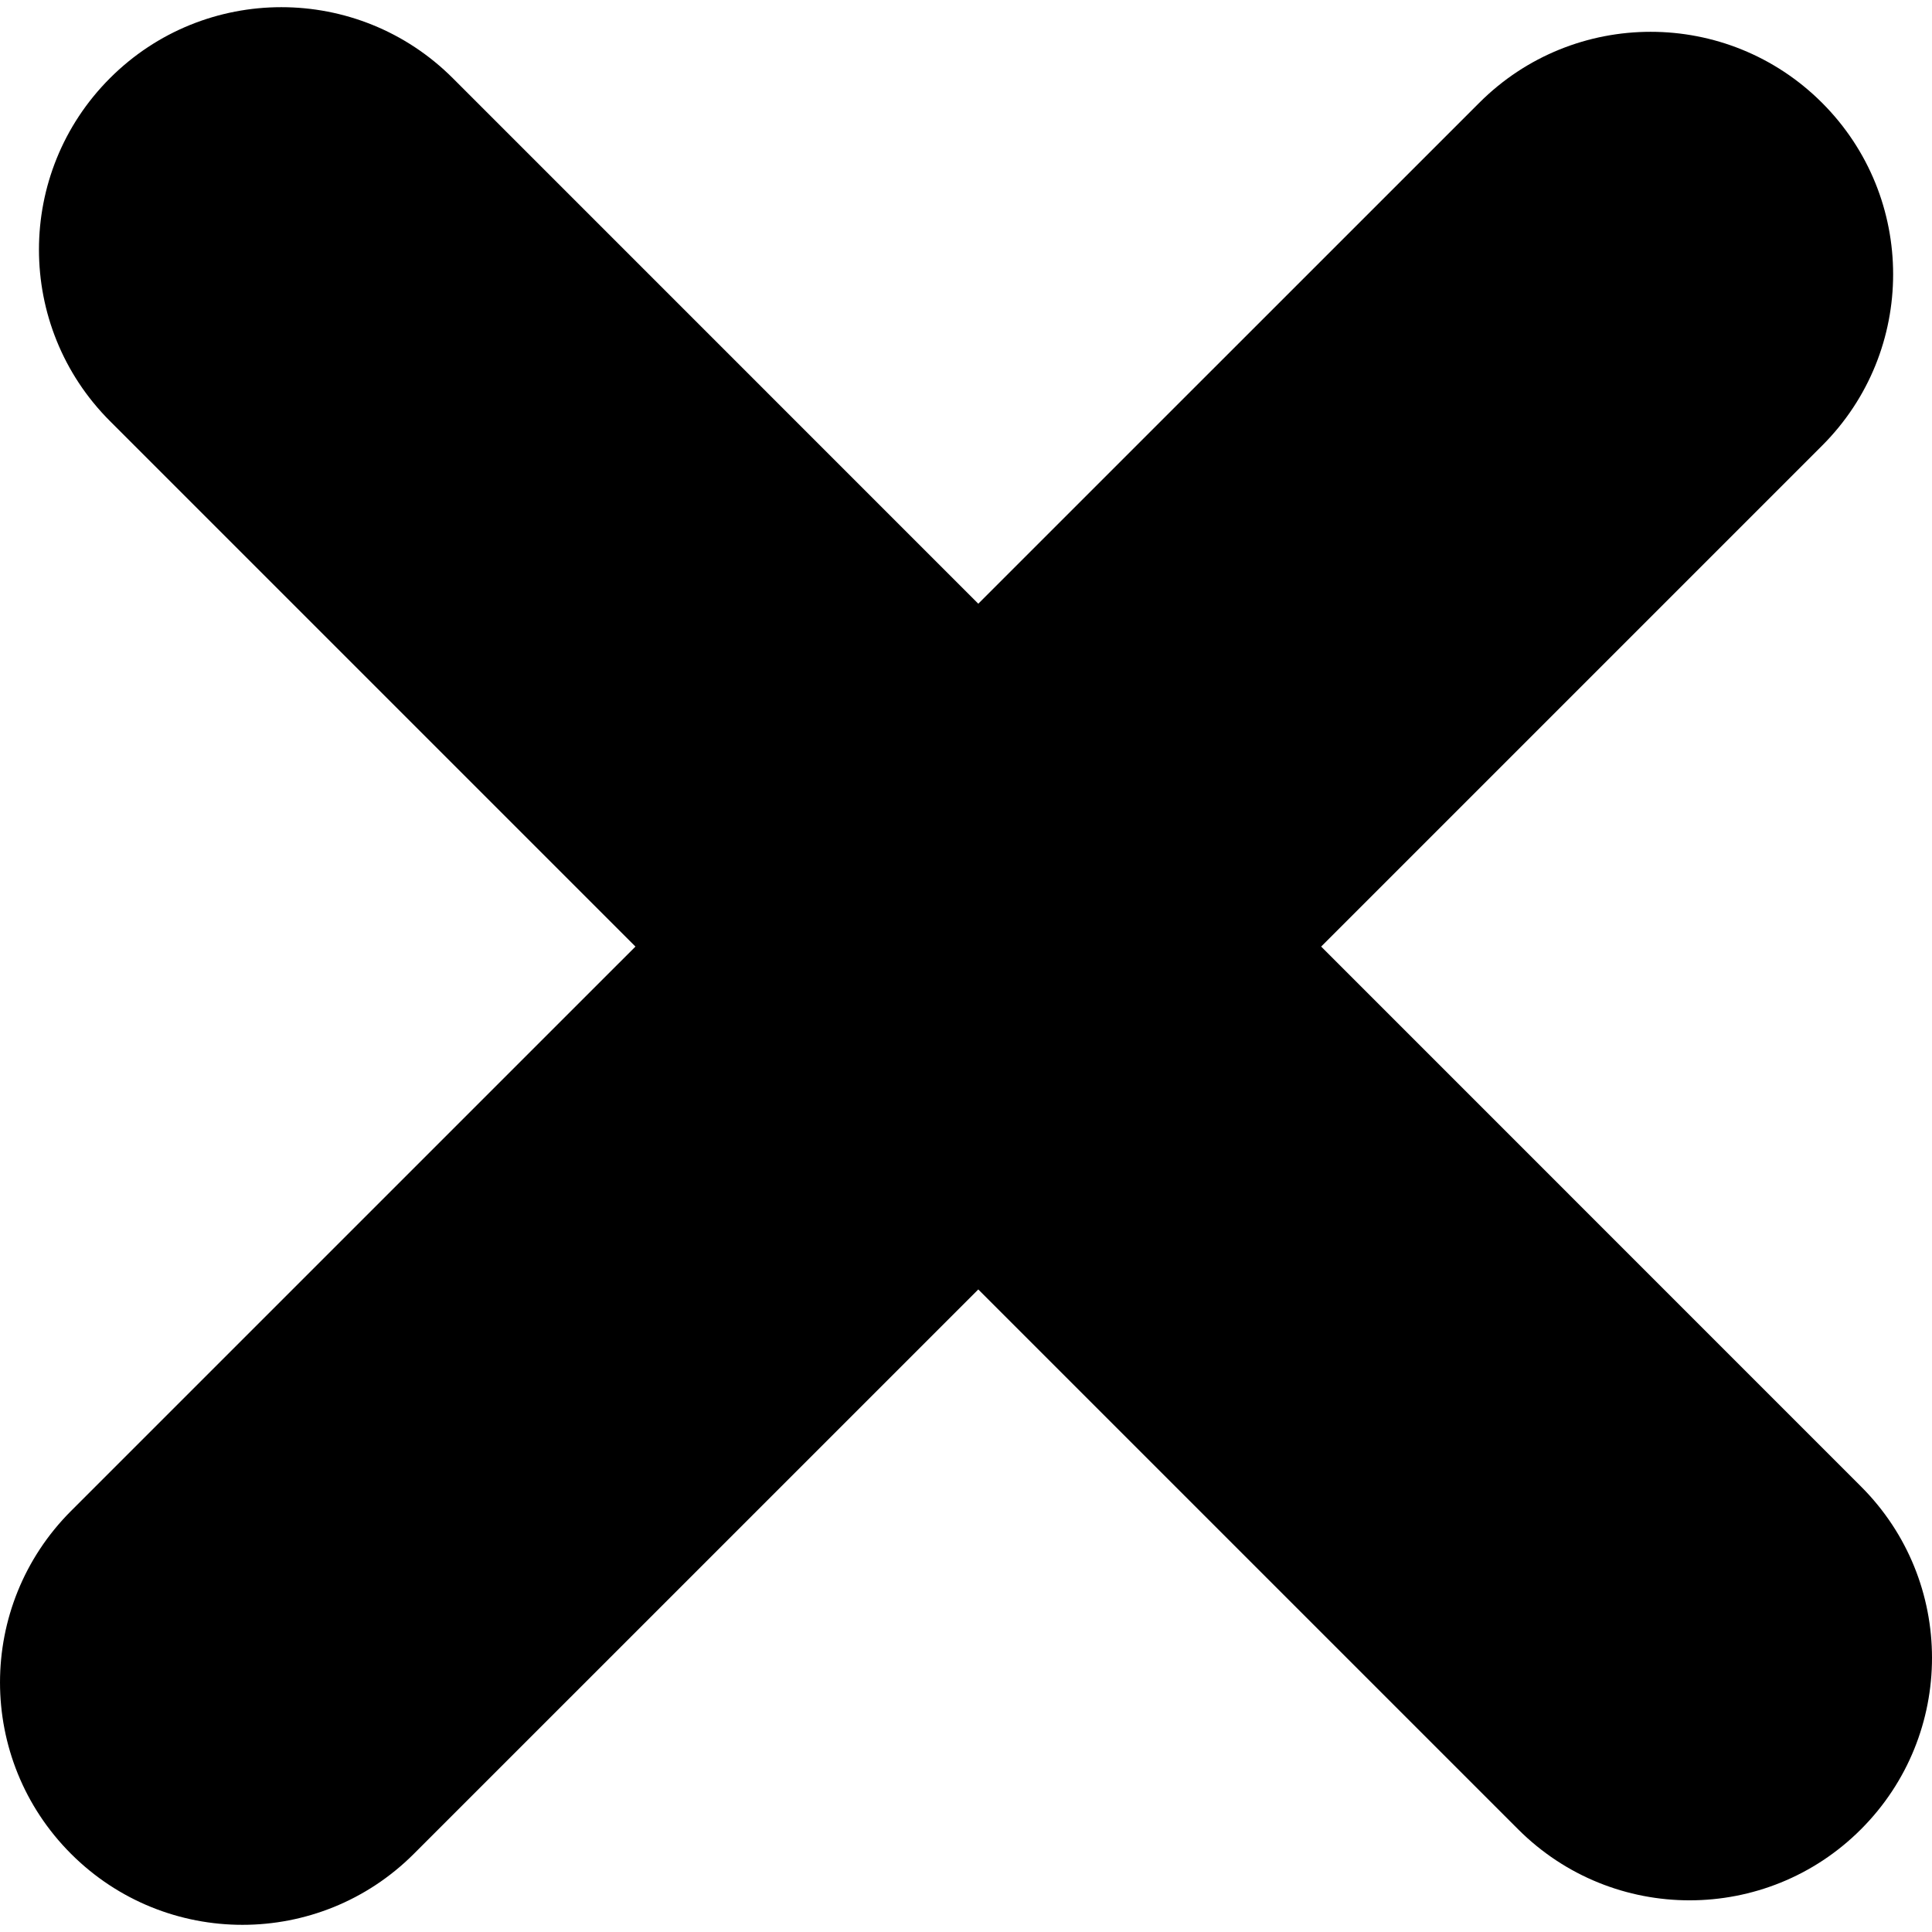
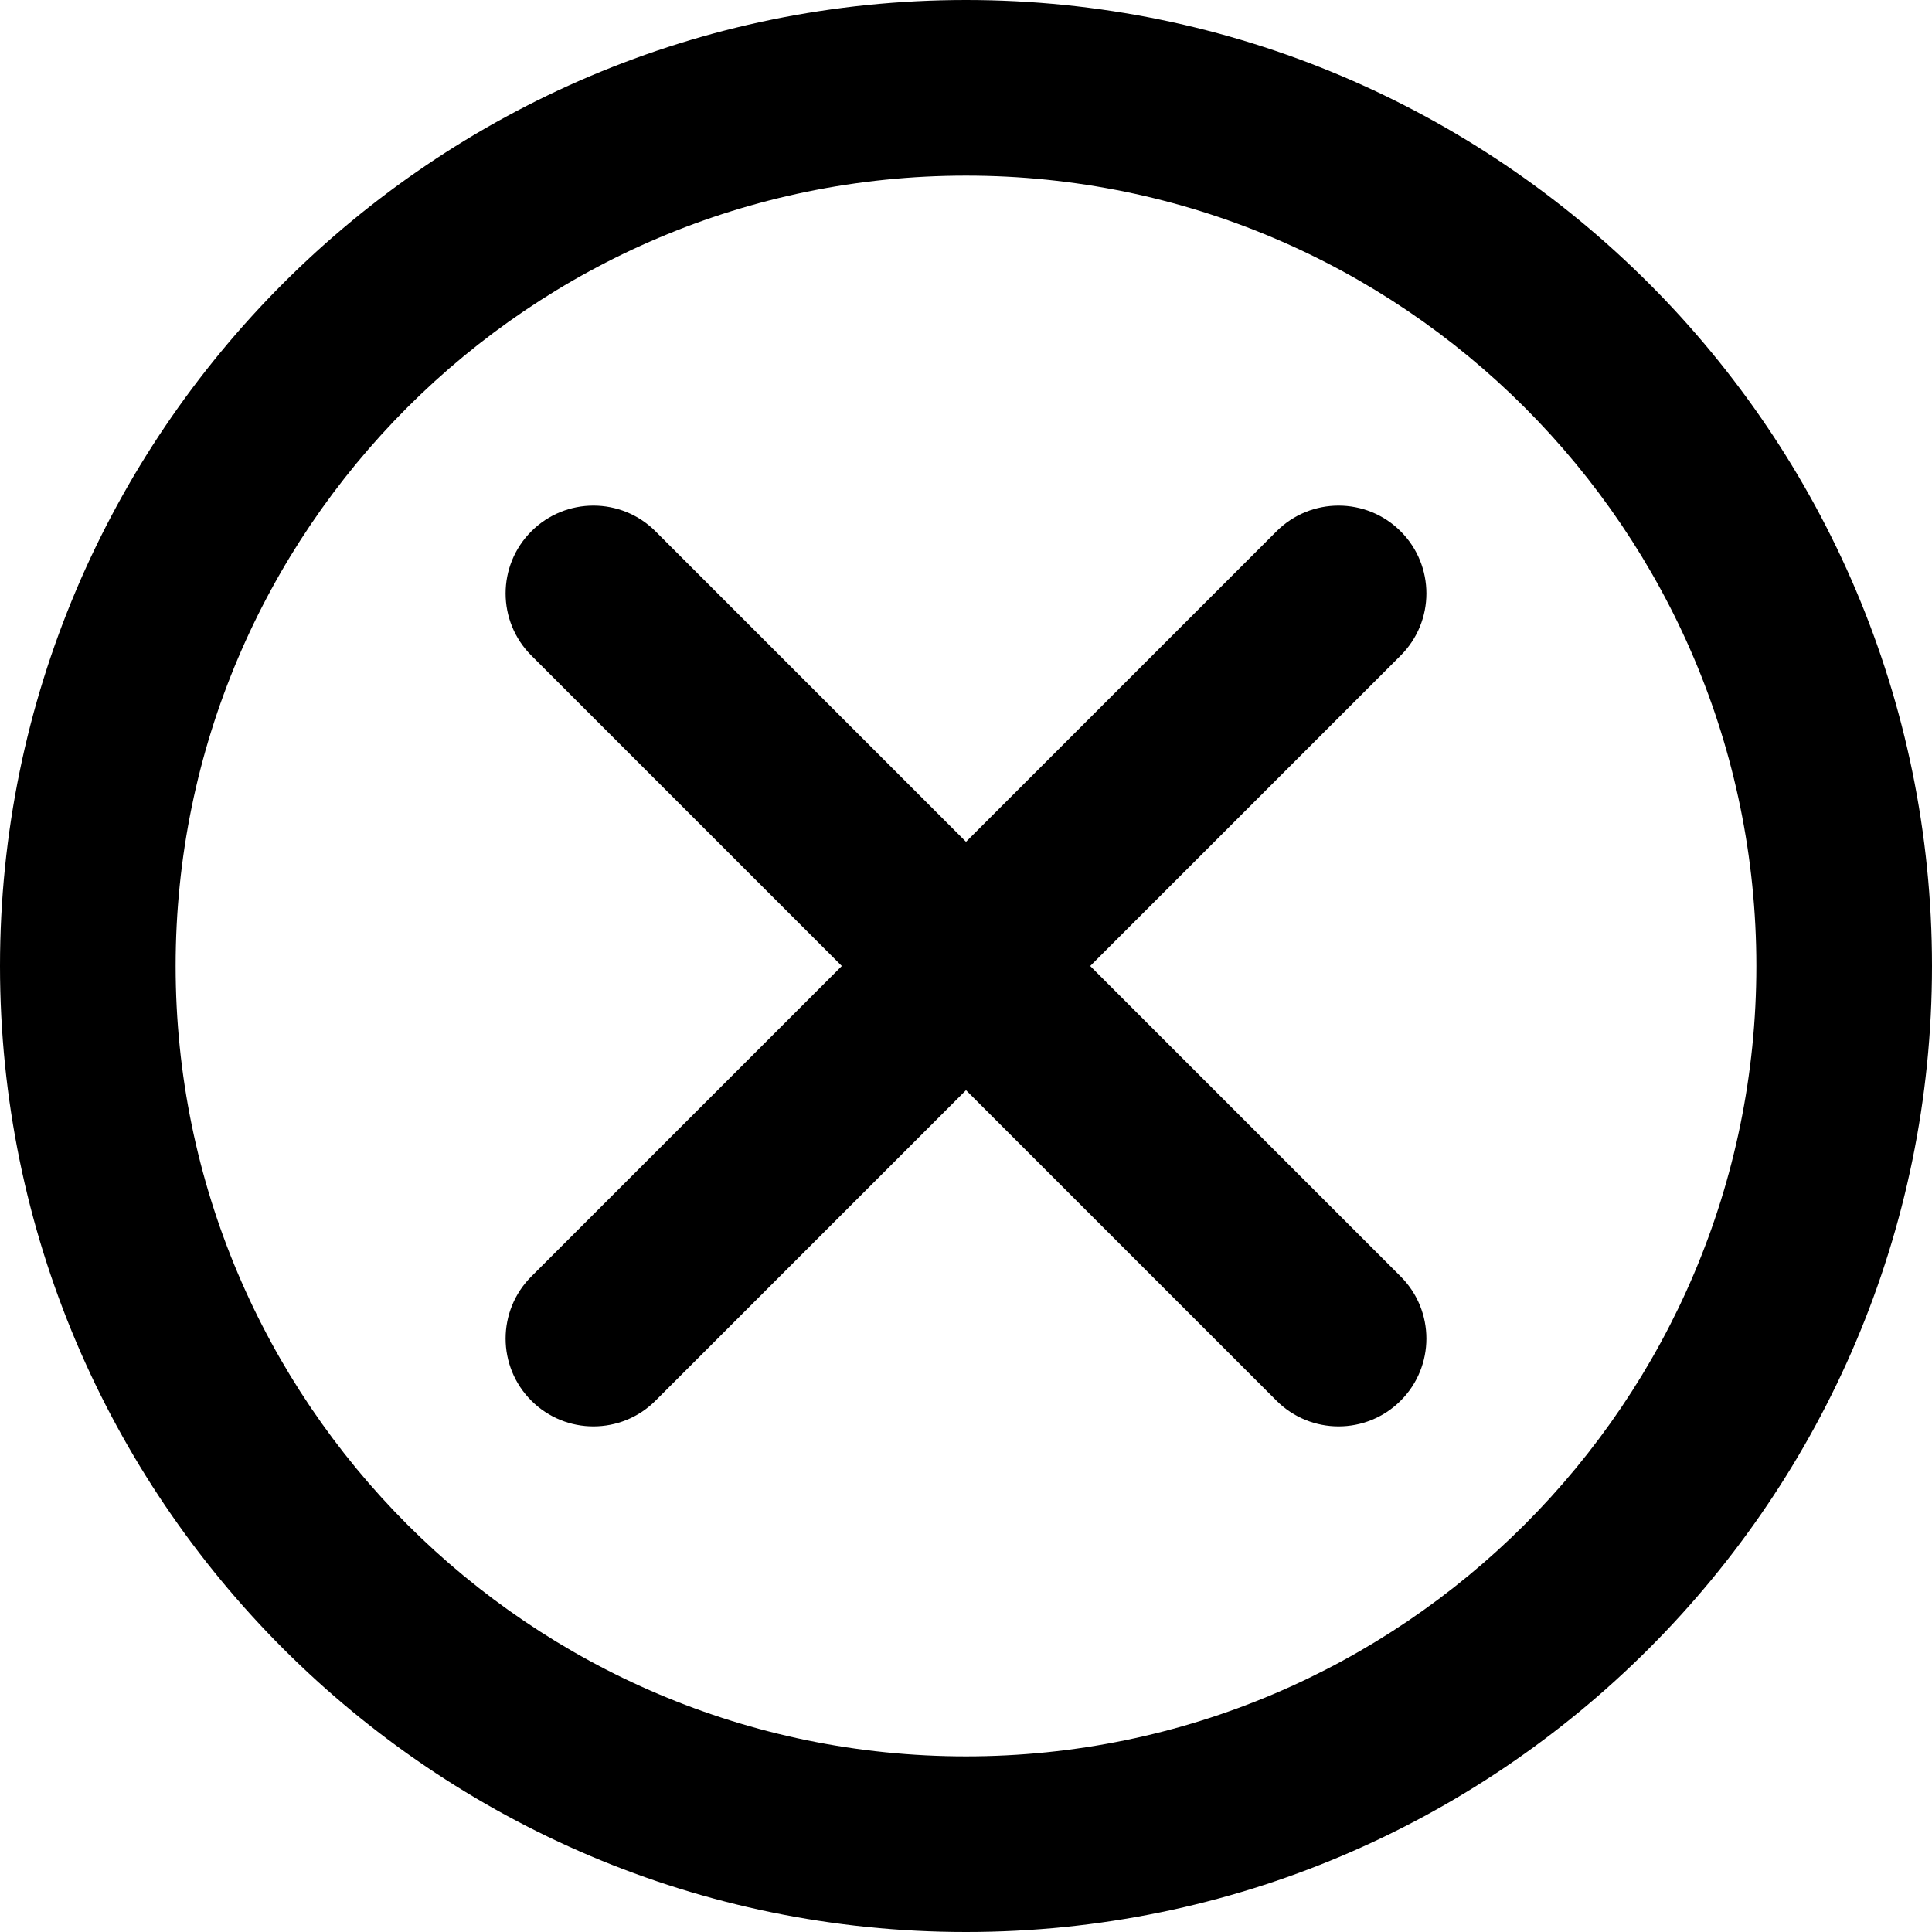
- <svg xmlns="http://www.w3.org/2000/svg" version="1.1" id="Capa_1" x="0px" y="0px" viewBox="0 0 47.095 47.095" style="enable-background:new 0 0 47.095 47.095;" xml:space="preserve">
+ <svg xmlns="http://www.w3.org/2000/svg" version="1.1" id="Capa_1" x="0px" y="0px" viewBox="0 0 330 330" style="enable-background:new 0 0 330 330;" xml:space="preserve">
  <g>
-     <path d="M45.363,36.234l-13.158-13.16l12.21-12.21c2.31-2.307,2.31-6.049,0-8.358c-2.308-2.308-6.05-2.307-8.356,0l-12.212,12.21   L11.038,1.906c-2.309-2.308-6.051-2.308-8.358,0c-2.307,2.309-2.307,6.049,0,8.358l12.81,12.81L1.732,36.831   c-2.309,2.31-2.309,6.05,0,8.359c2.308,2.307,6.049,2.307,8.356,0l13.759-13.758l13.16,13.16c2.308,2.308,6.049,2.308,8.356,0   C47.673,42.282,47.672,38.54,45.363,36.234z" />
+     <path d="M165,0C74.019,0,0,74.019,0,165s74.019,165,165,165c90.982,0,165-74.019,165-165S255.982,0,165,0z M165,300   c-74.439,0-135-60.561-135-135S90.561,30,165,30c74.439,0,135,60.561,135,135S239.439,300,165,300z" />
+     <path d="M239.247,90.754c-5.857-5.858-15.355-5.858-21.213,0l-53.033,53.033l-53.033-53.033c-5.857-5.858-15.355-5.858-21.213,0   c-5.858,5.858-5.858,15.355,0,21.213L143.788,165l-53.033,53.033c-5.858,5.858-5.858,15.355,0,21.213   c2.929,2.929,6.768,4.394,10.606,4.394c3.839,0,7.678-1.464,10.606-4.394l53.033-53.033l53.033,53.033   c2.929,2.929,6.768,4.394,10.606,4.394c3.839,0,7.678-1.464,10.607-4.394c5.858-5.858,5.858-15.355,0-21.213L186.214,165   l53.033-53.033C245.105,106.109,245.105,96.612,239.247,90.754z" />
  </g>
  <g>
</g>
  <g>
</g>
  <g>
</g>
  <g>
</g>
  <g>
</g>
  <g>
</g>
  <g>
</g>
  <g>
</g>
  <g>
</g>
  <g>
</g>
  <g>
</g>
  <g>
</g>
  <g>
</g>
  <g>
</g>
  <g>
</g>
</svg>
